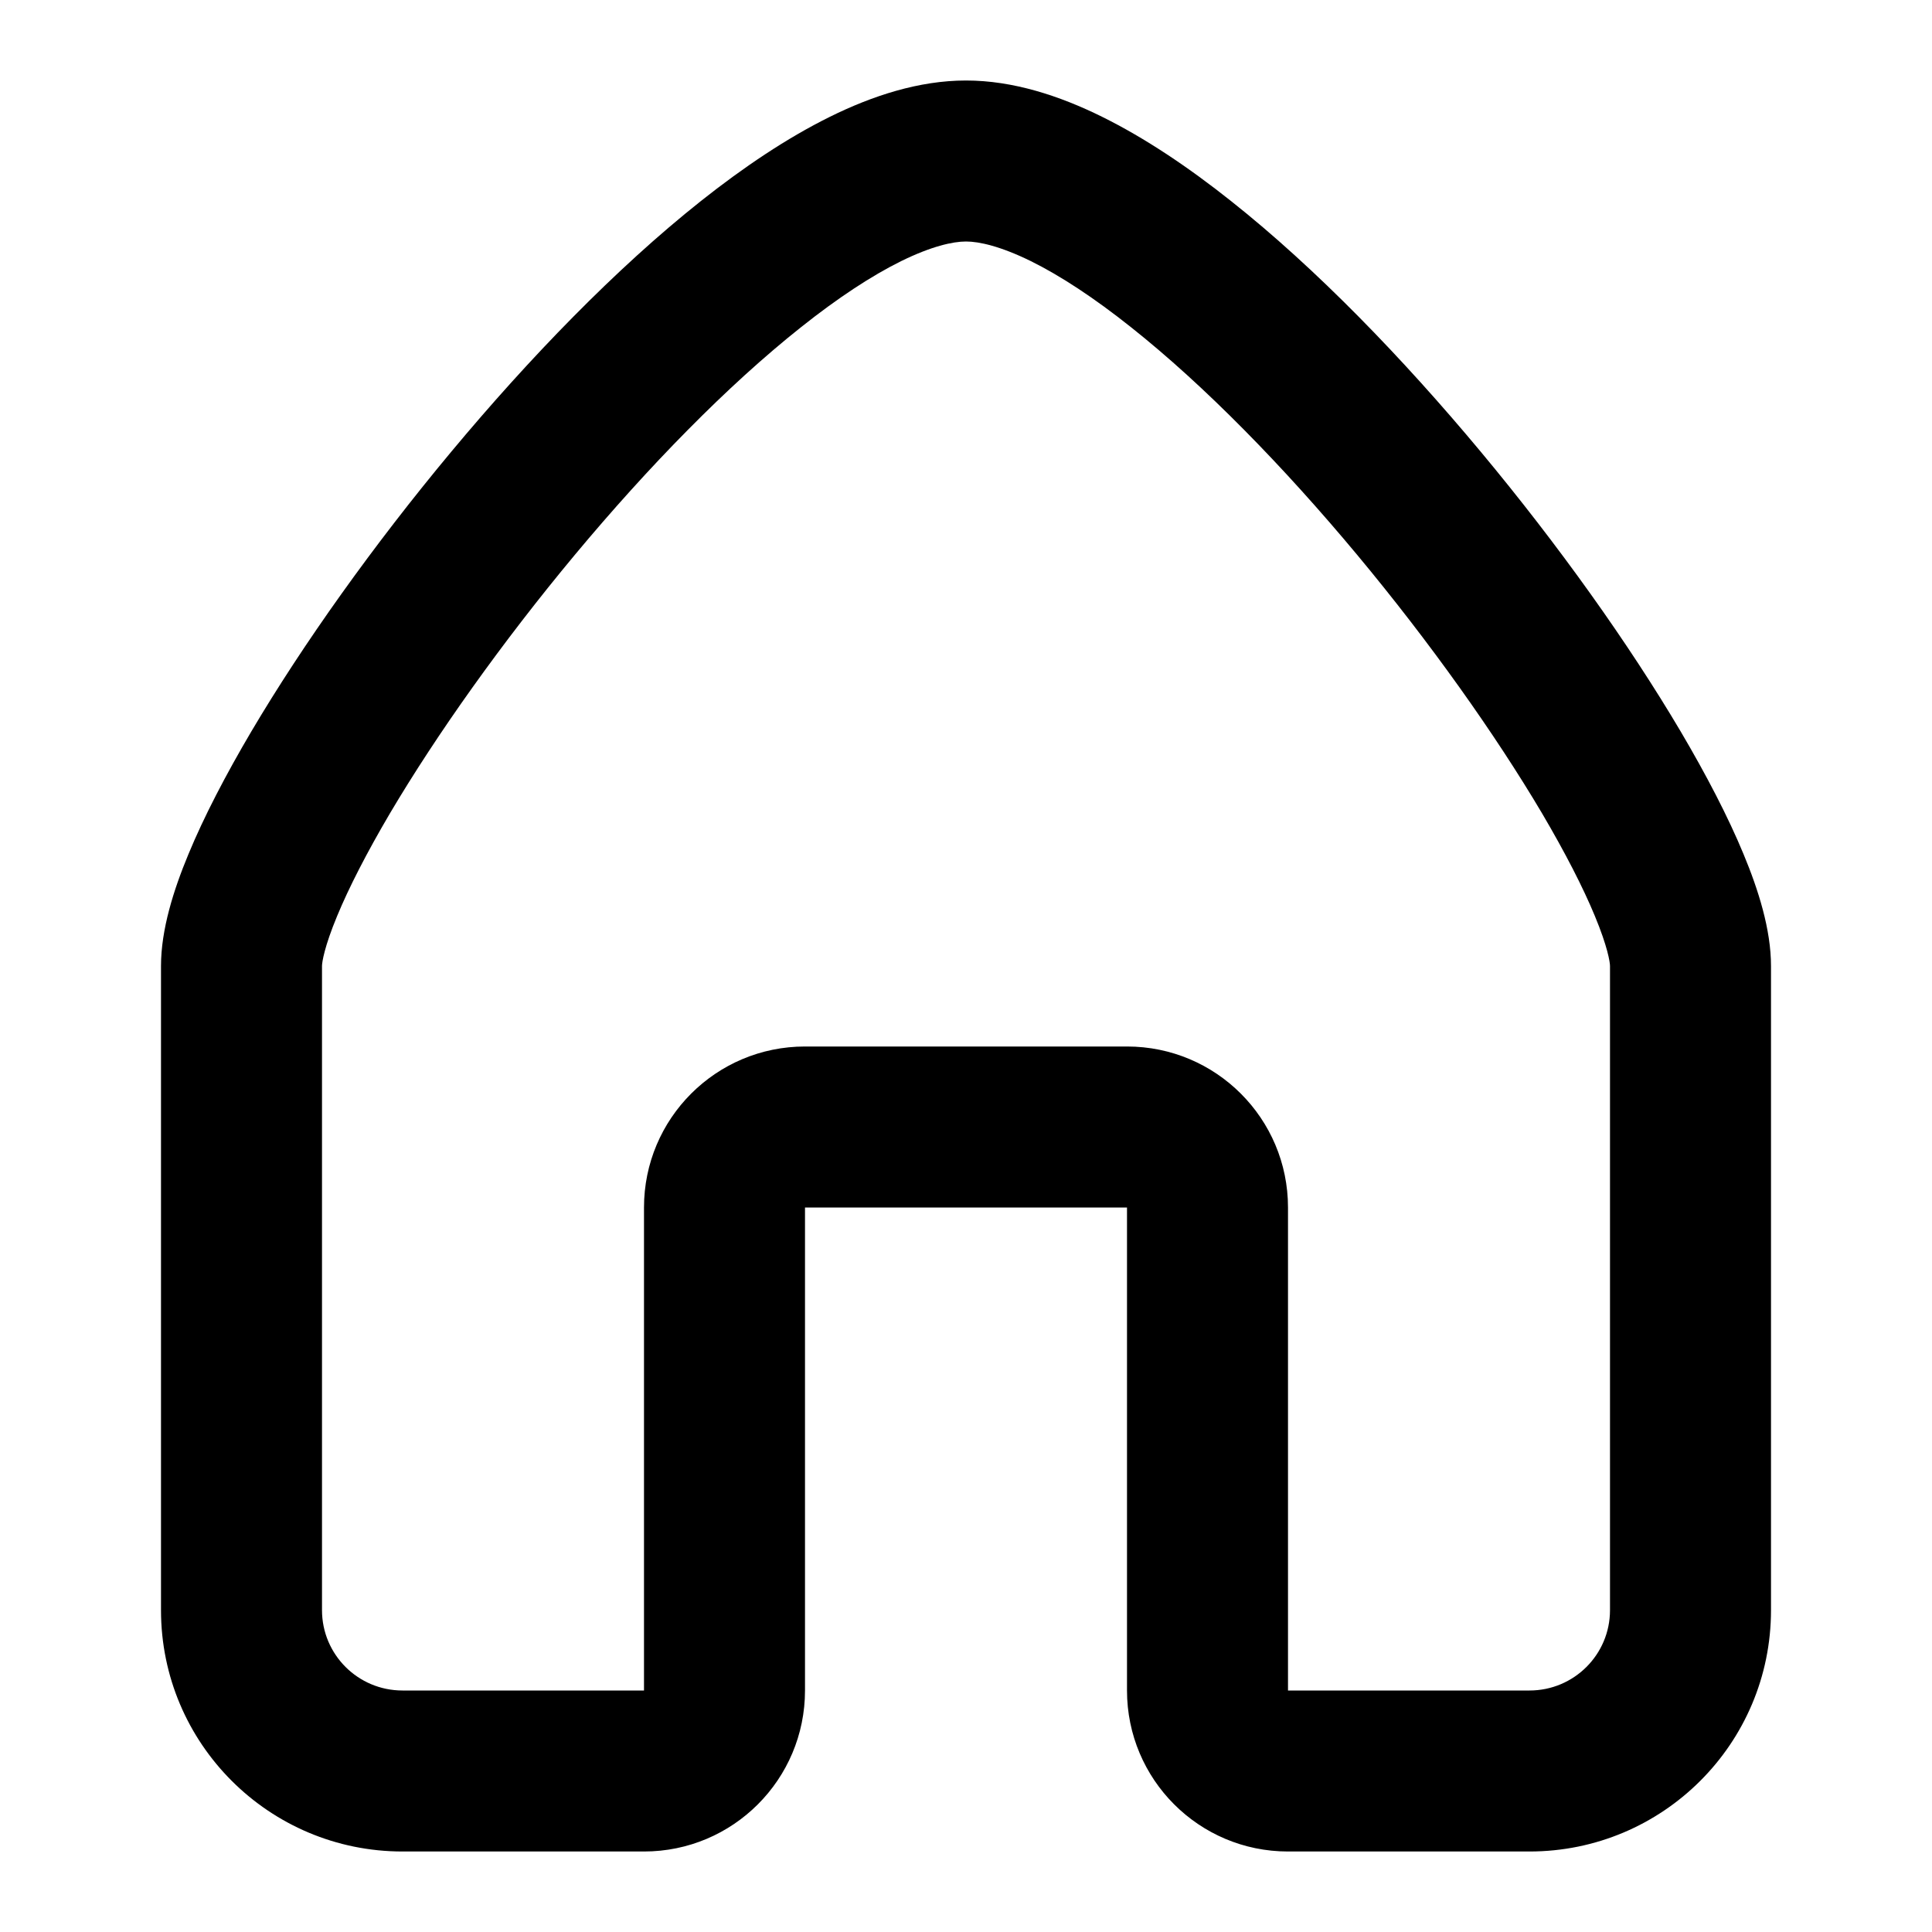
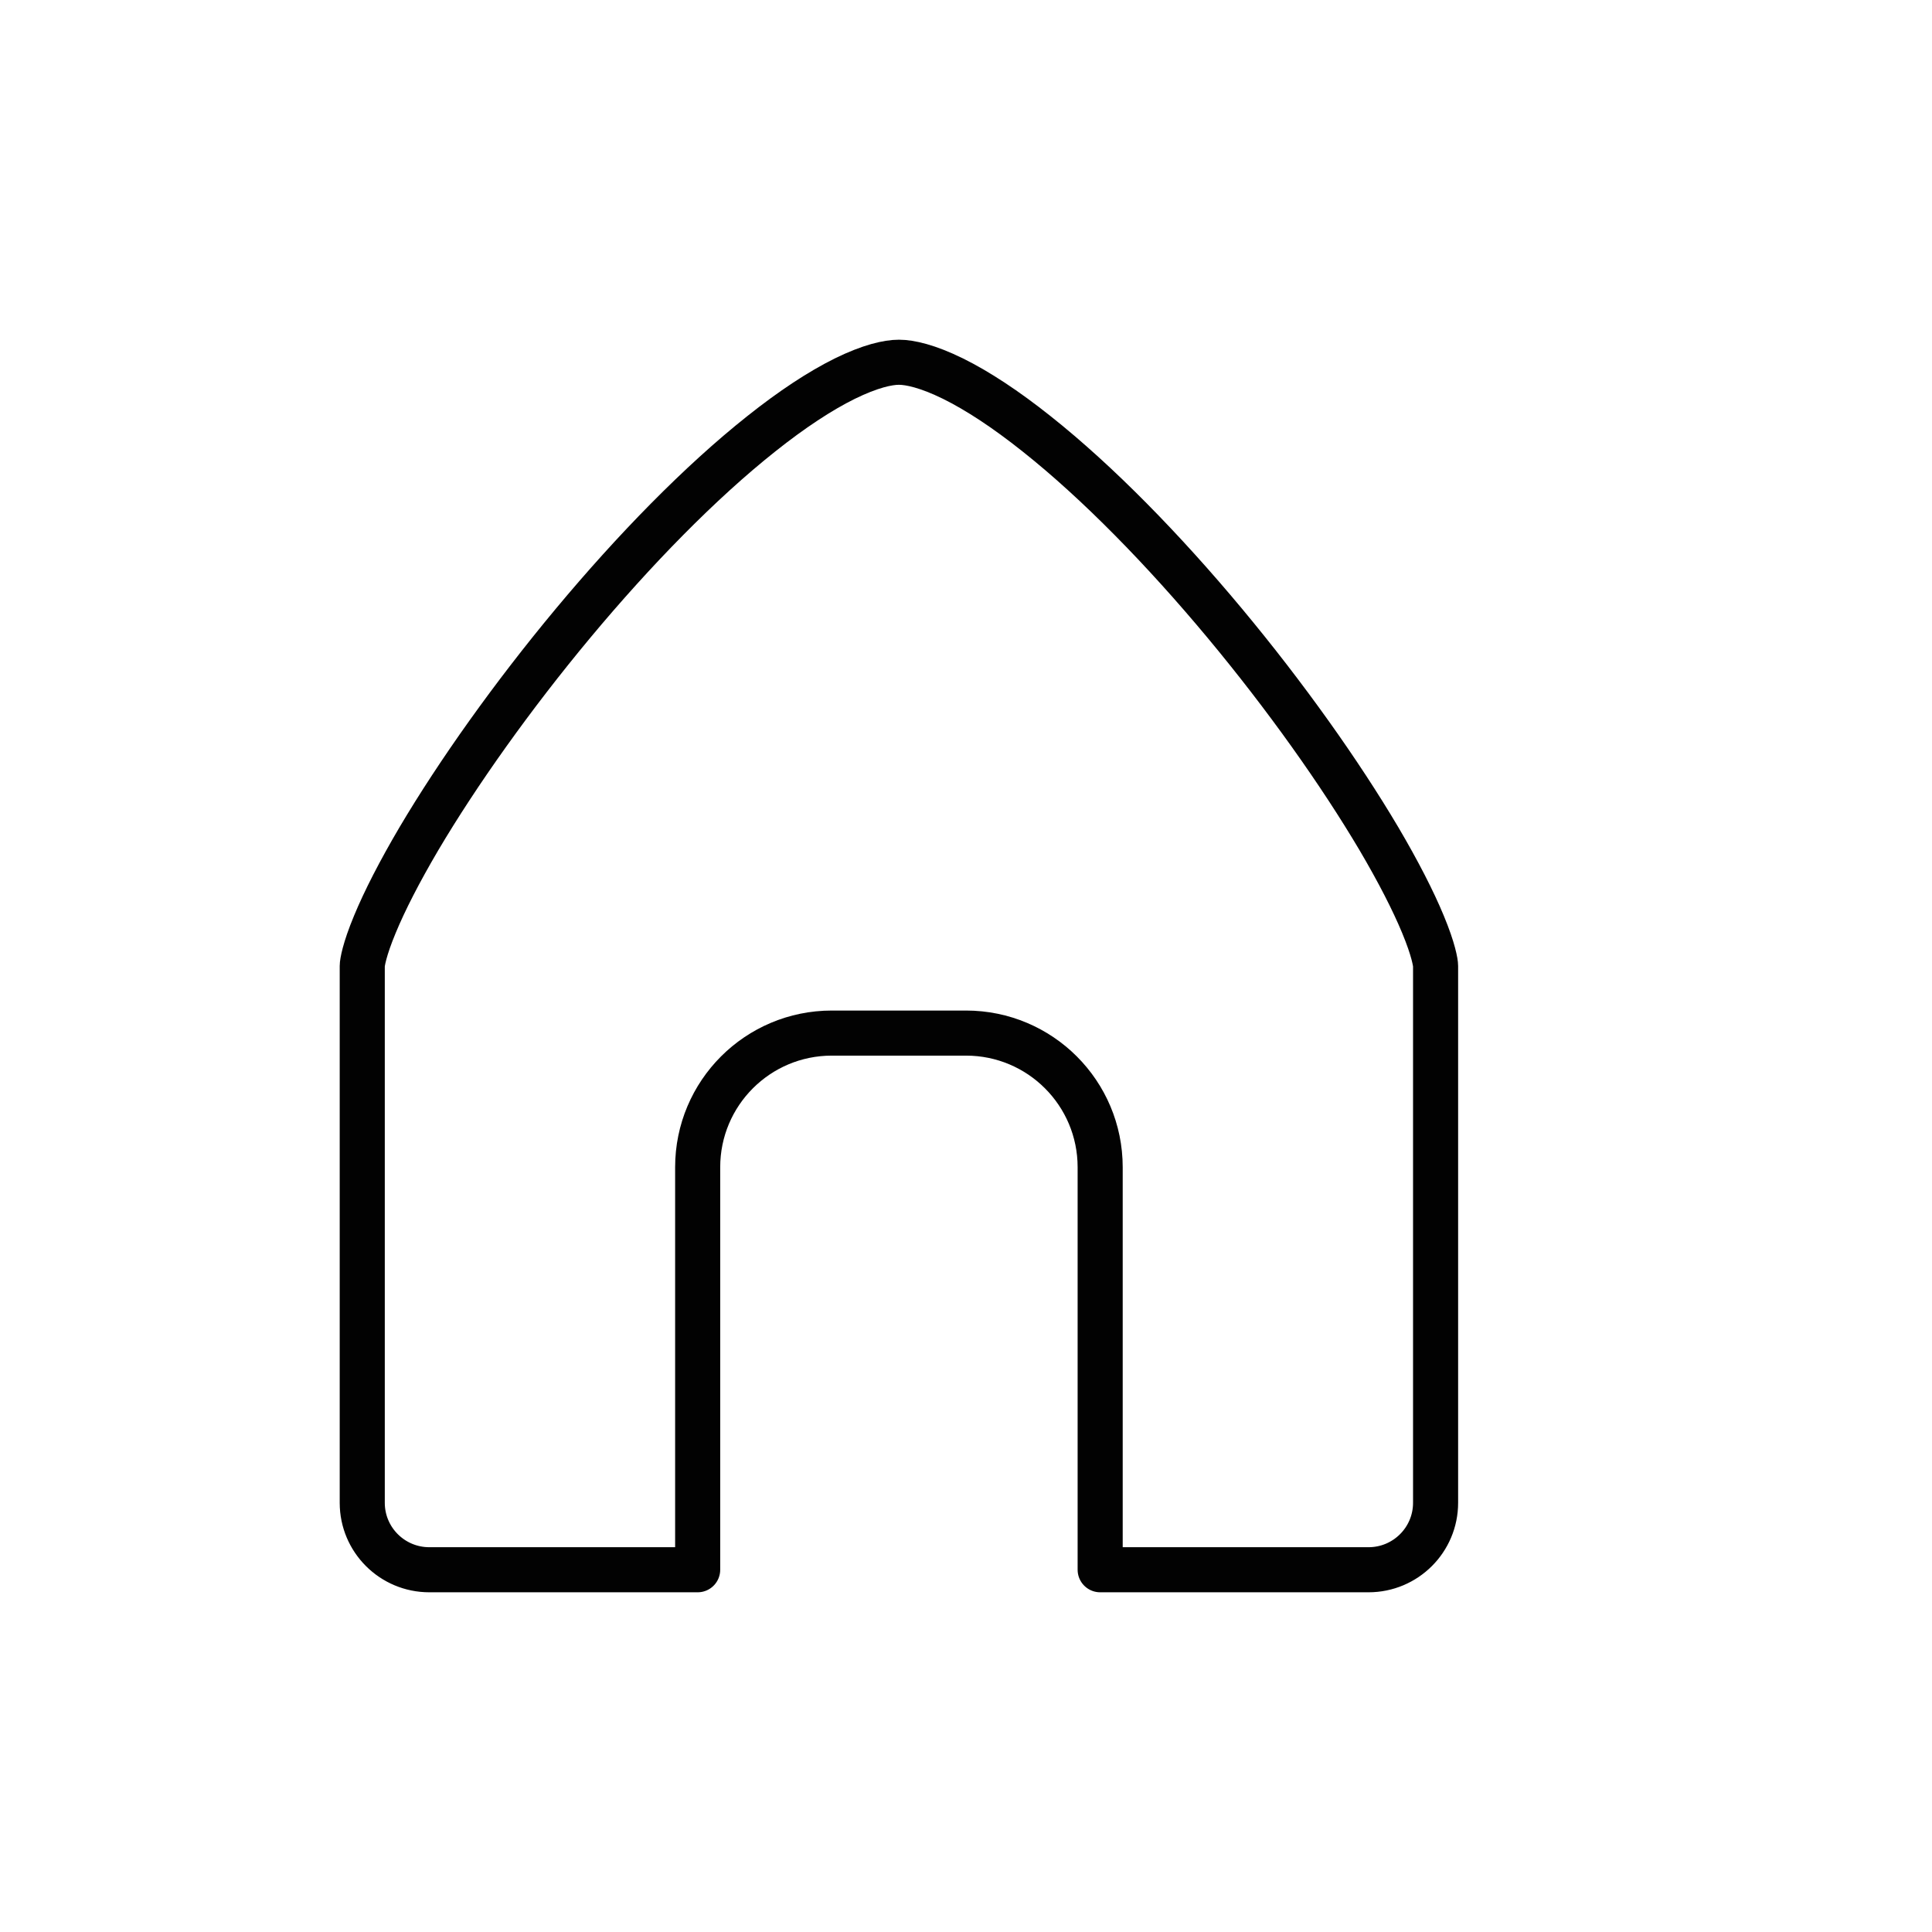
- <svg xmlns="http://www.w3.org/2000/svg" width="800px" height="800px" viewBox="0 0 24 24" fill="none">
-   <path fill-rule="evenodd" clip-rule="evenodd" d="M4.188 11.379C4.03 11.759 4 11.953 4 12V20.002C4 20.553 4.447 21 5 21H8V15C8 13.895 8.895 13 10 13H14C15.105 13 16 13.895 16 15V21H19C19.553 21 20 20.553 20 20.002V12C20 11.953 19.97 11.759 19.812 11.379C19.666 11.026 19.444 10.593 19.155 10.102C18.576 9.124 17.765 7.98 16.857 6.89C15.947 5.798 14.964 4.79 14.05 4.065C13.594 3.702 13.174 3.426 12.806 3.244C12.429 3.059 12.164 3 12 3C11.836 3 11.571 3.059 11.194 3.244C10.826 3.426 10.406 3.702 9.95 4.065C9.036 4.79 8.053 5.798 7.143 6.89C6.235 7.98 5.424 9.124 4.845 10.102C4.556 10.593 4.334 11.026 4.188 11.379ZM10.309 1.451C10.835 1.191 11.414 1 12 1C12.586 1 13.165 1.191 13.691 1.451C14.225 1.715 14.766 2.079 15.293 2.498C16.349 3.335 17.428 4.452 18.393 5.61C19.36 6.77 20.236 8.001 20.877 9.085C21.196 9.626 21.467 10.146 21.66 10.613C21.843 11.053 22 11.547 22 12V20.002C22 21.66 20.656 23 19 23H16C14.895 23 14 22.105 14 21V15H10V21C10 22.105 9.105 23 8 23H5C3.344 23 2 21.66 2 20.002V12C2 11.547 2.157 11.053 2.34 10.613C2.533 10.146 2.804 9.626 3.123 9.085C3.764 8.001 4.64 6.77 5.607 5.61C6.572 4.452 7.651 3.335 8.706 2.498C9.234 2.079 9.775 1.715 10.309 1.451Z" fill="#000000" />
+ <svg xmlns="http://www.w3.org/2000/svg" width="800px" height="800px" viewBox="-2.4 -2.4 28.80 28.80" fill="none">
+   <defs>
+     <style>.cls-1{fill:none;stroke:#020202;stroke-linecap:round;stroke-linejoin:round;stroke-width:0.672;}</style>
+   </defs>
+   <path class="cls-1" d="M3 12C3 11.953 3.03 11.759 3.188 11.379C3.334 11.026 3.556 10.593 3.845 10.102C4.424 9.124 5.235 7.98 6.143 6.89C7.053 5.798 8.036 4.79 8.95 4.065C9.406 3.702 9.826 3.426 10.194 3.244C10.571 3.059 10.836 3 11 3C11.164 3 11.429 3.059 11.806 3.244C12.174 3.426 12.594 3.702 13.05 4.065C13.964 4.79 14.947 5.798 15.857 6.89C16.765 7.98 17.576 9.124 18.155 10.102C18.444 10.593 18.666 11.026 18.812 11.379C18.97 11.759 19 11.953 19 12V20.002C19 20.553 18.553 21 18 21H14V15C14 13.895 13.105 13 12 13H10C8.895 13 8 13.895 8 15V21H4C3.447 21 3 20.553 3 20.002V12Z" />
</svg>
